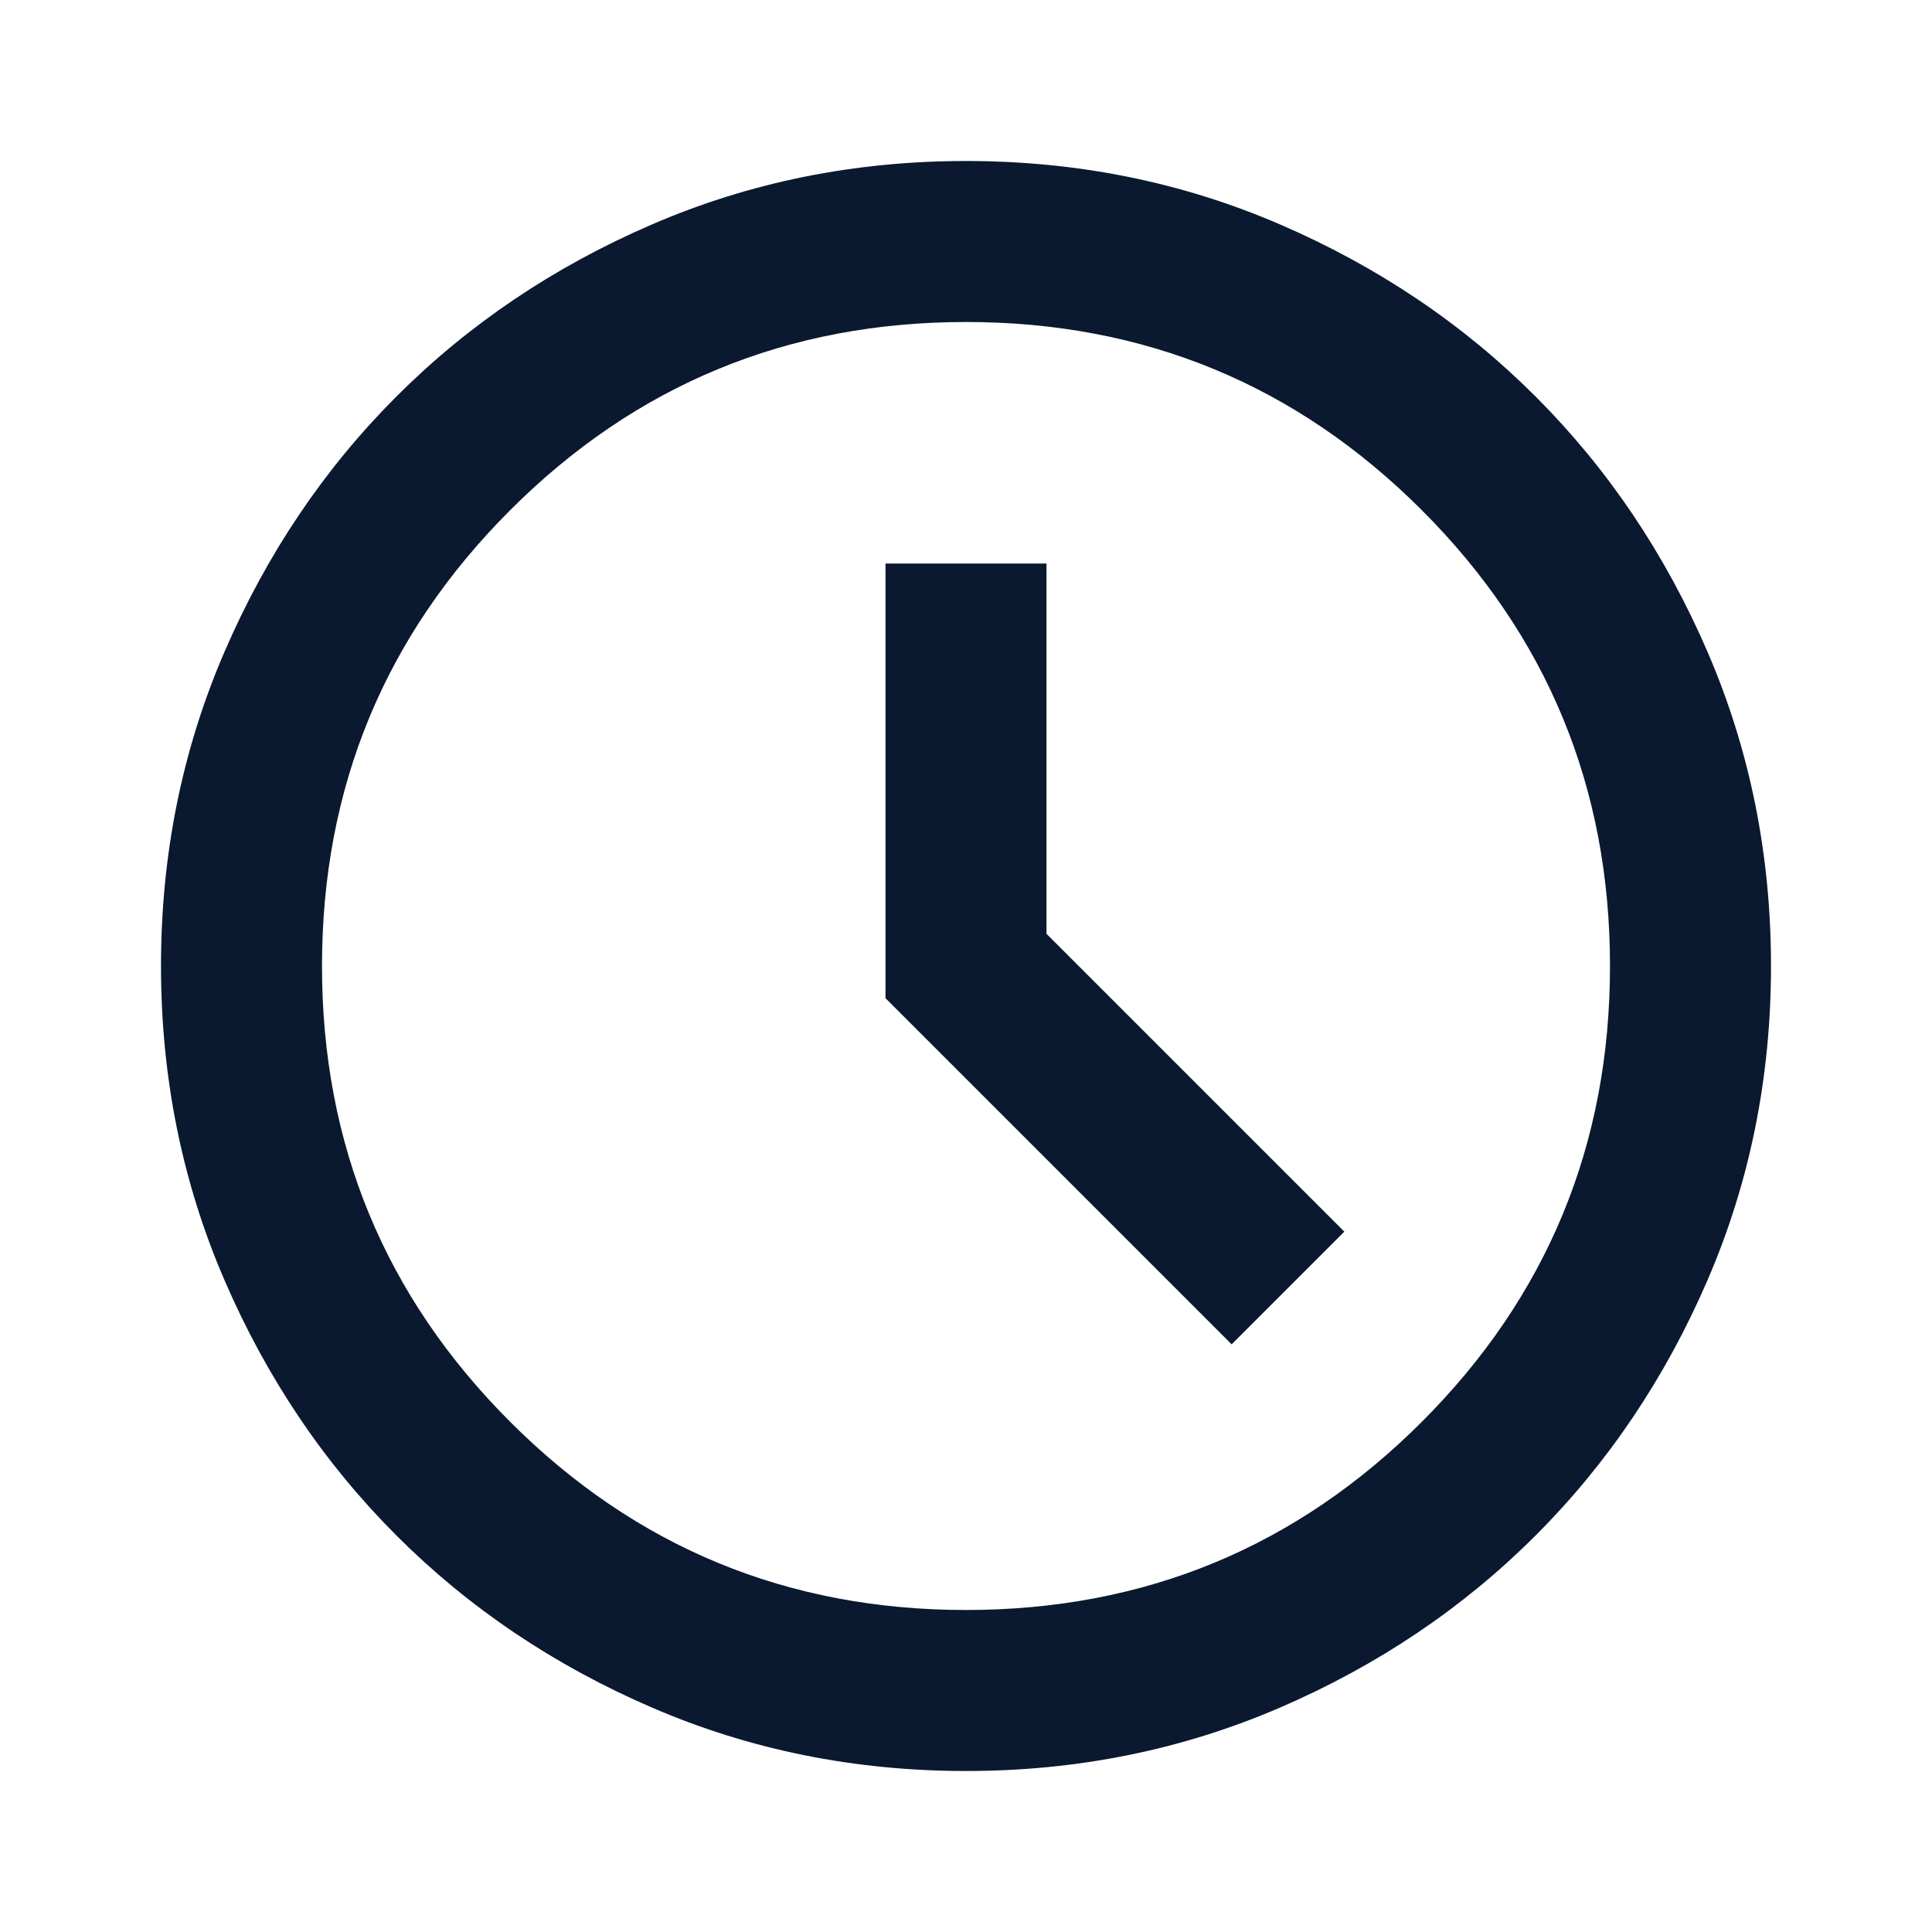
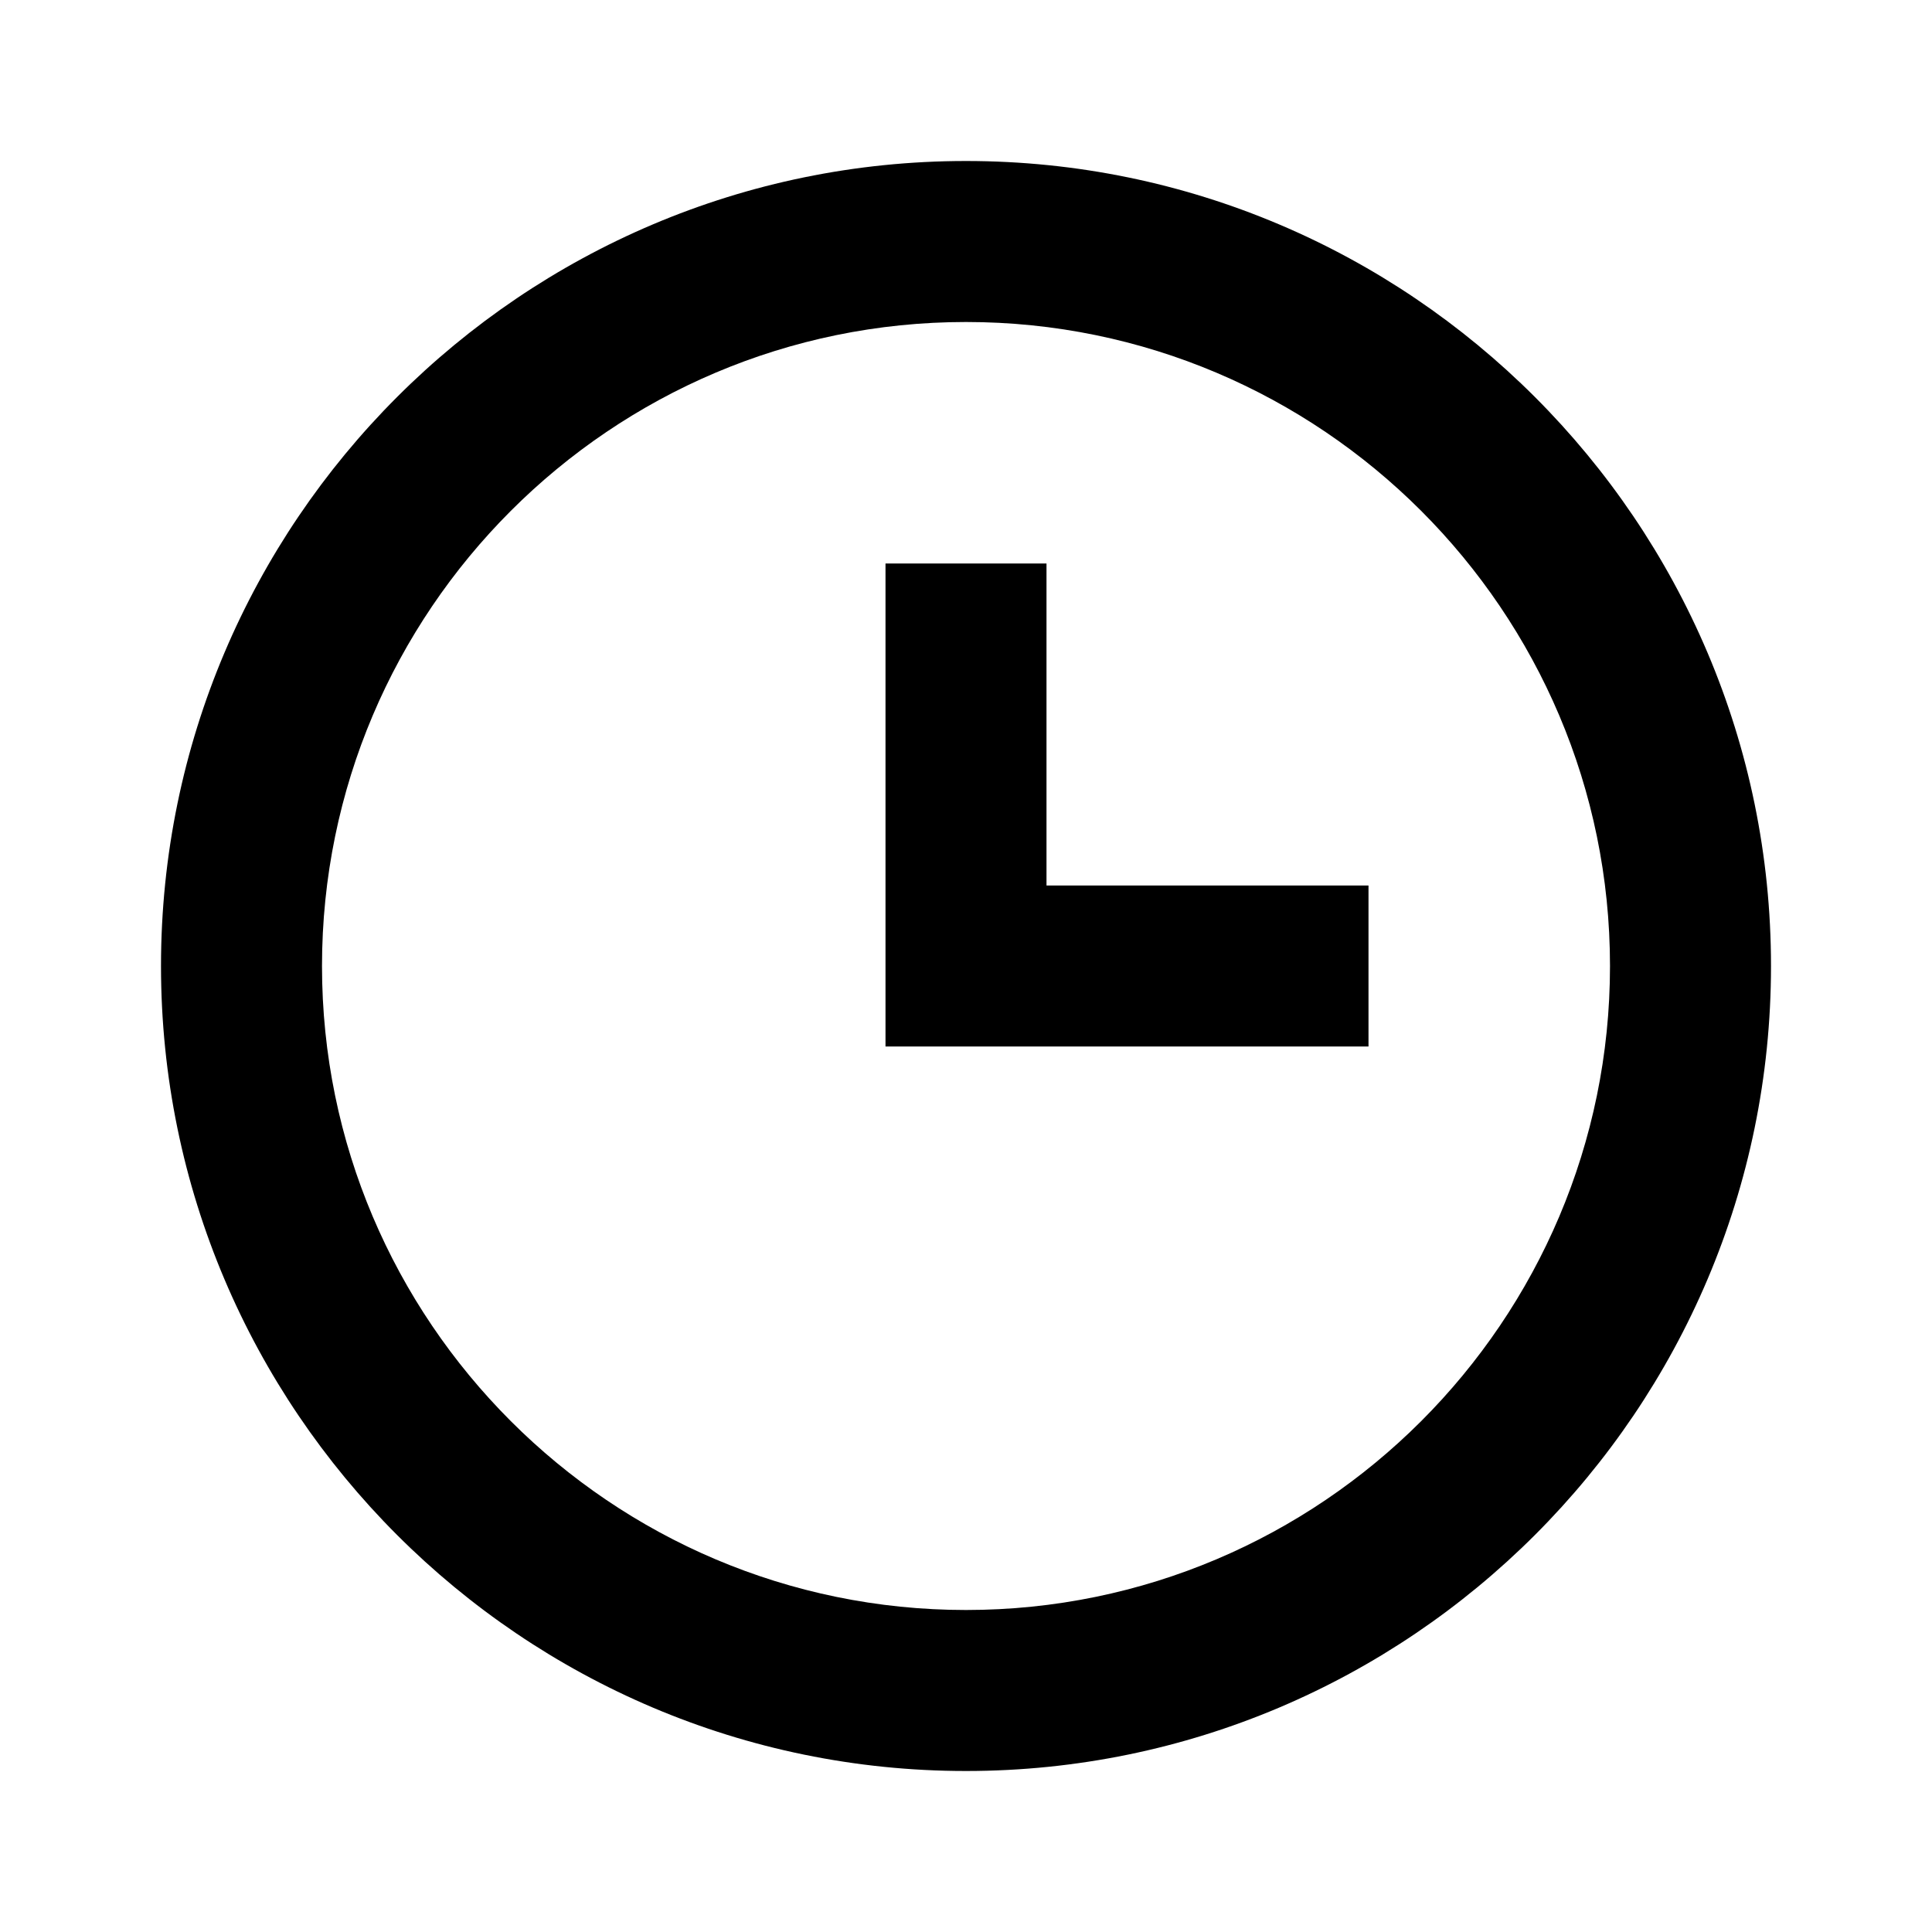
- <svg xmlns="http://www.w3.org/2000/svg" height="24px" viewBox="0 -960 960 960" width="24px" fill="#0a192f">
-   <path d="m612-292 56-56-148-148v-184h-80v216l172 172ZM480-80q-83 0-156-31.5T197-197q-54-54-85.5-127T80-480q0-83 31.5-156T197-763q54-54 127-85.5T480-880q83 0 156 31.5T763-763q54 54 85.5 127T880-480q0 83-31.5 156T763-197q-54 54-127 85.5T480-80Zm0-400Zm0 320q133 0 226.5-93.5T800-480q0-133-93.5-226.5T480-800q-133 0-226.5 93.5T160-480q0 133 93.5 226.5T480-160Z" />
+ <svg xmlns="http://www.w3.org/2000/svg" width="24" height="24" viewBox="0 0 24 24">
+   <path d="M12 2C6.486 2 2 6.486 2 12s4.486 10 10 10 10-4.486 10-10S17.514 2 12 2zm0 18c-4.411 0-8-3.589-8-8s3.589-8 8-8 8 3.589 8 8-3.589 8-8 8z" />
+   <path d="M13 7h-2v6h6v-2h-4z" />
</svg>
